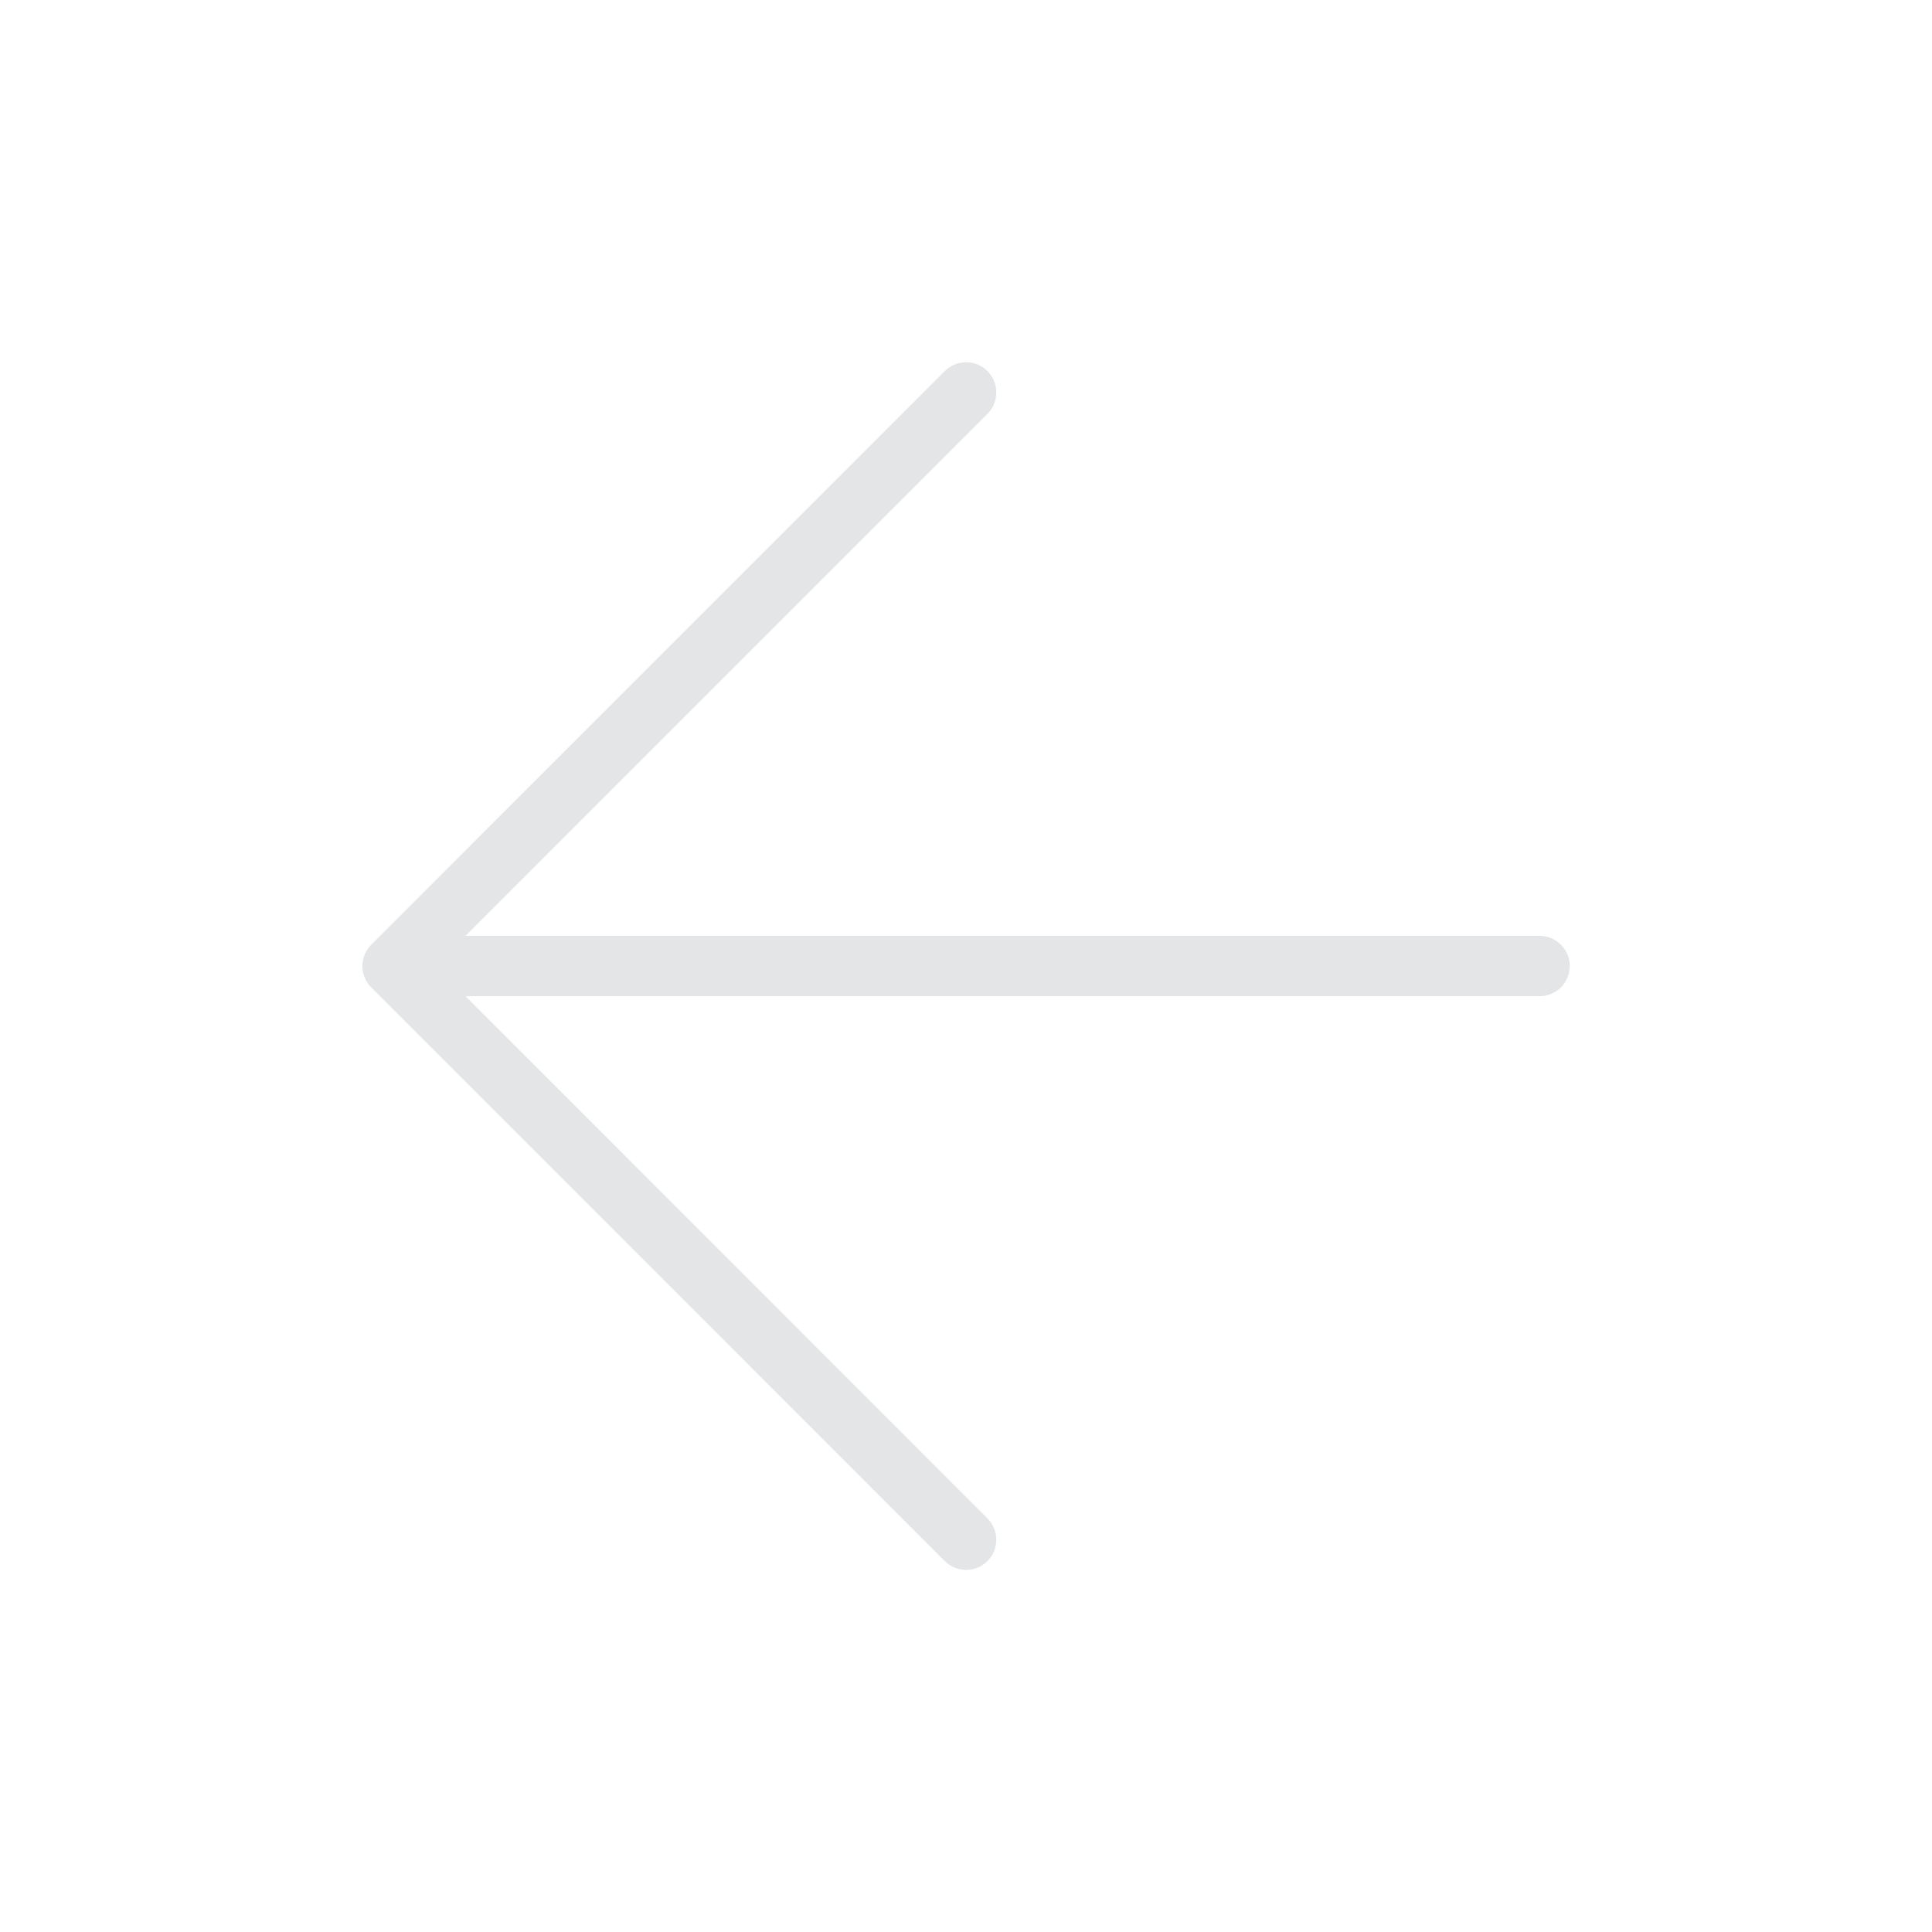
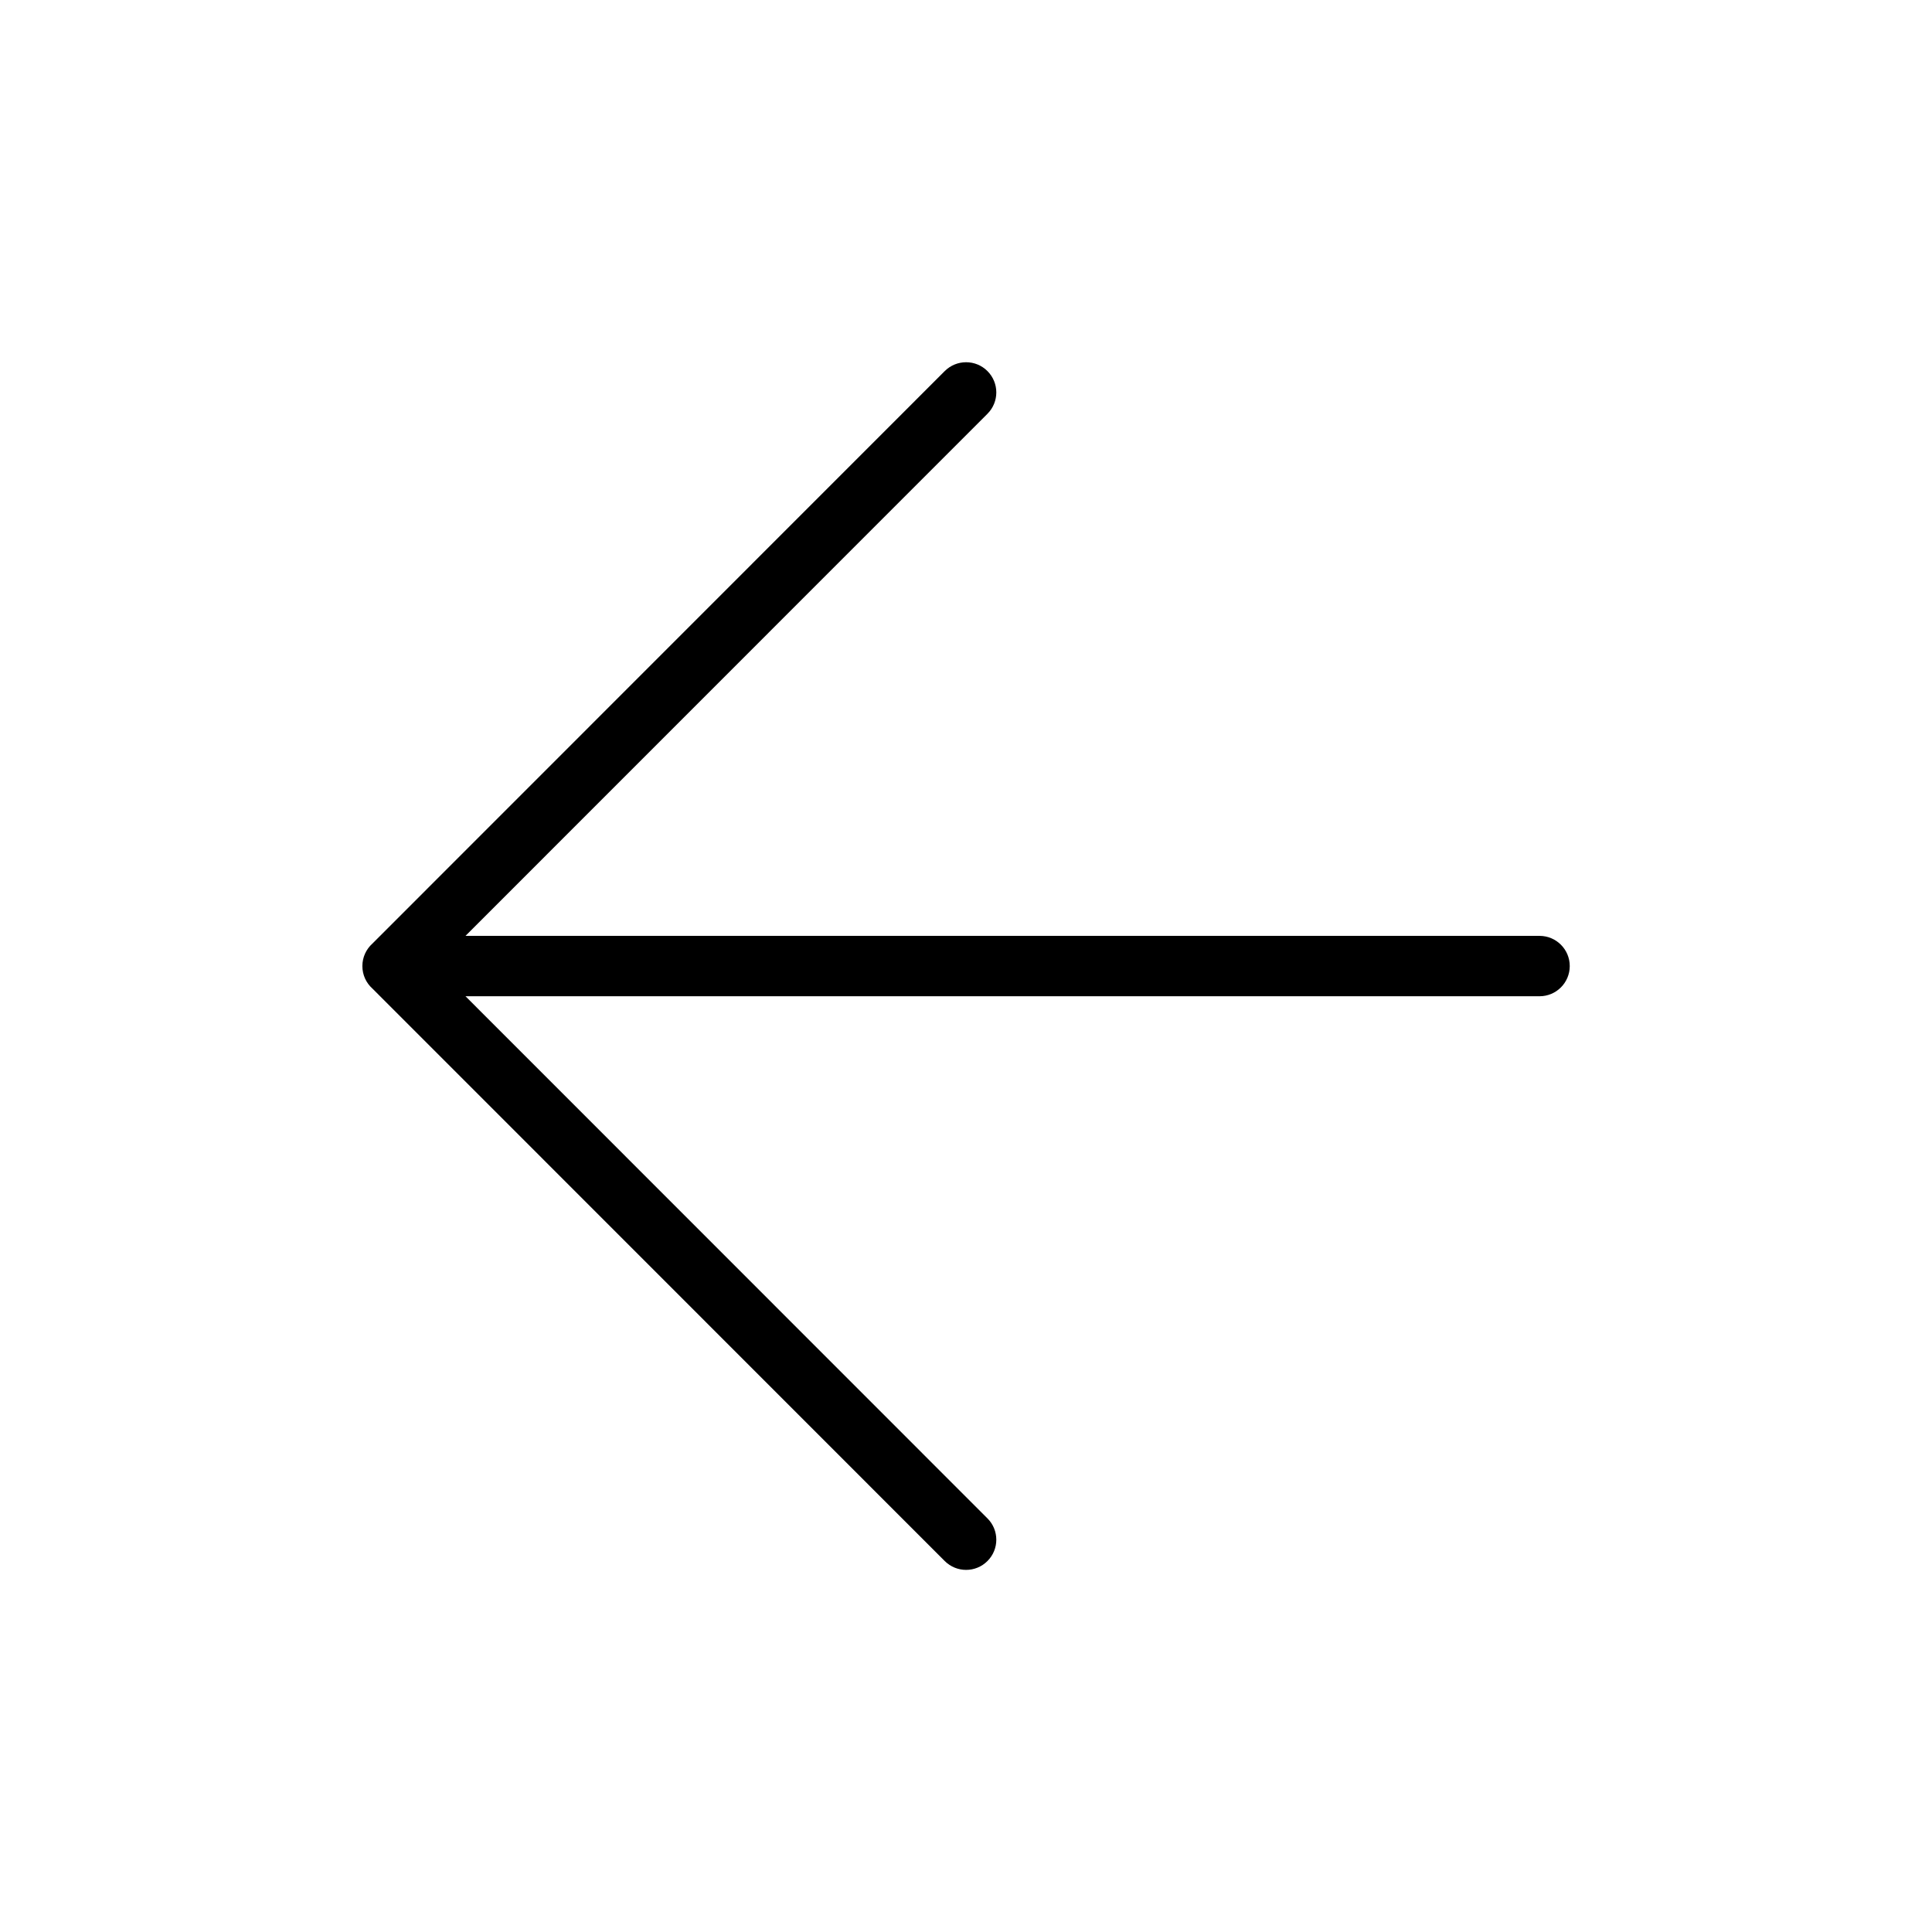
<svg xmlns="http://www.w3.org/2000/svg" width="32" height="32" viewBox="0 0 32 32" fill="none">
-   <path fill-rule="evenodd" clip-rule="evenodd" d="M16.355 6.854C16.551 6.658 16.551 6.342 16.355 6.146C16.16 5.951 15.844 5.951 15.648 6.146L6.167 15.63C6.066 15.721 6.002 15.854 6.002 16.001C6.002 16.149 6.066 16.282 6.168 16.373L15.648 25.856C15.844 26.051 16.16 26.051 16.355 25.856C16.551 25.661 16.551 25.344 16.355 25.149L7.71 16.501L25.5 16.501C25.776 16.501 26 16.277 26 16.001C26 15.725 25.776 15.501 25.5 15.501L7.71 15.501L16.355 6.854Z" fill="#E4E5E6" />
+   <path fill-rule="evenodd" clip-rule="evenodd" d="M16.355 6.854C16.551 6.658 16.551 6.342 16.355 6.146C16.16 5.951 15.844 5.951 15.648 6.146L6.167 15.63C6.066 15.721 6.002 15.854 6.002 16.001C6.002 16.149 6.066 16.282 6.168 16.373L15.648 25.856C15.844 26.051 16.16 26.051 16.355 25.856C16.551 25.661 16.551 25.344 16.355 25.149L7.71 16.501L25.5 16.501C25.776 16.501 26 16.277 26 16.001C26 15.725 25.776 15.501 25.5 15.501L7.71 15.501L16.355 6.854Z" fill="currentColor" />
</svg>
